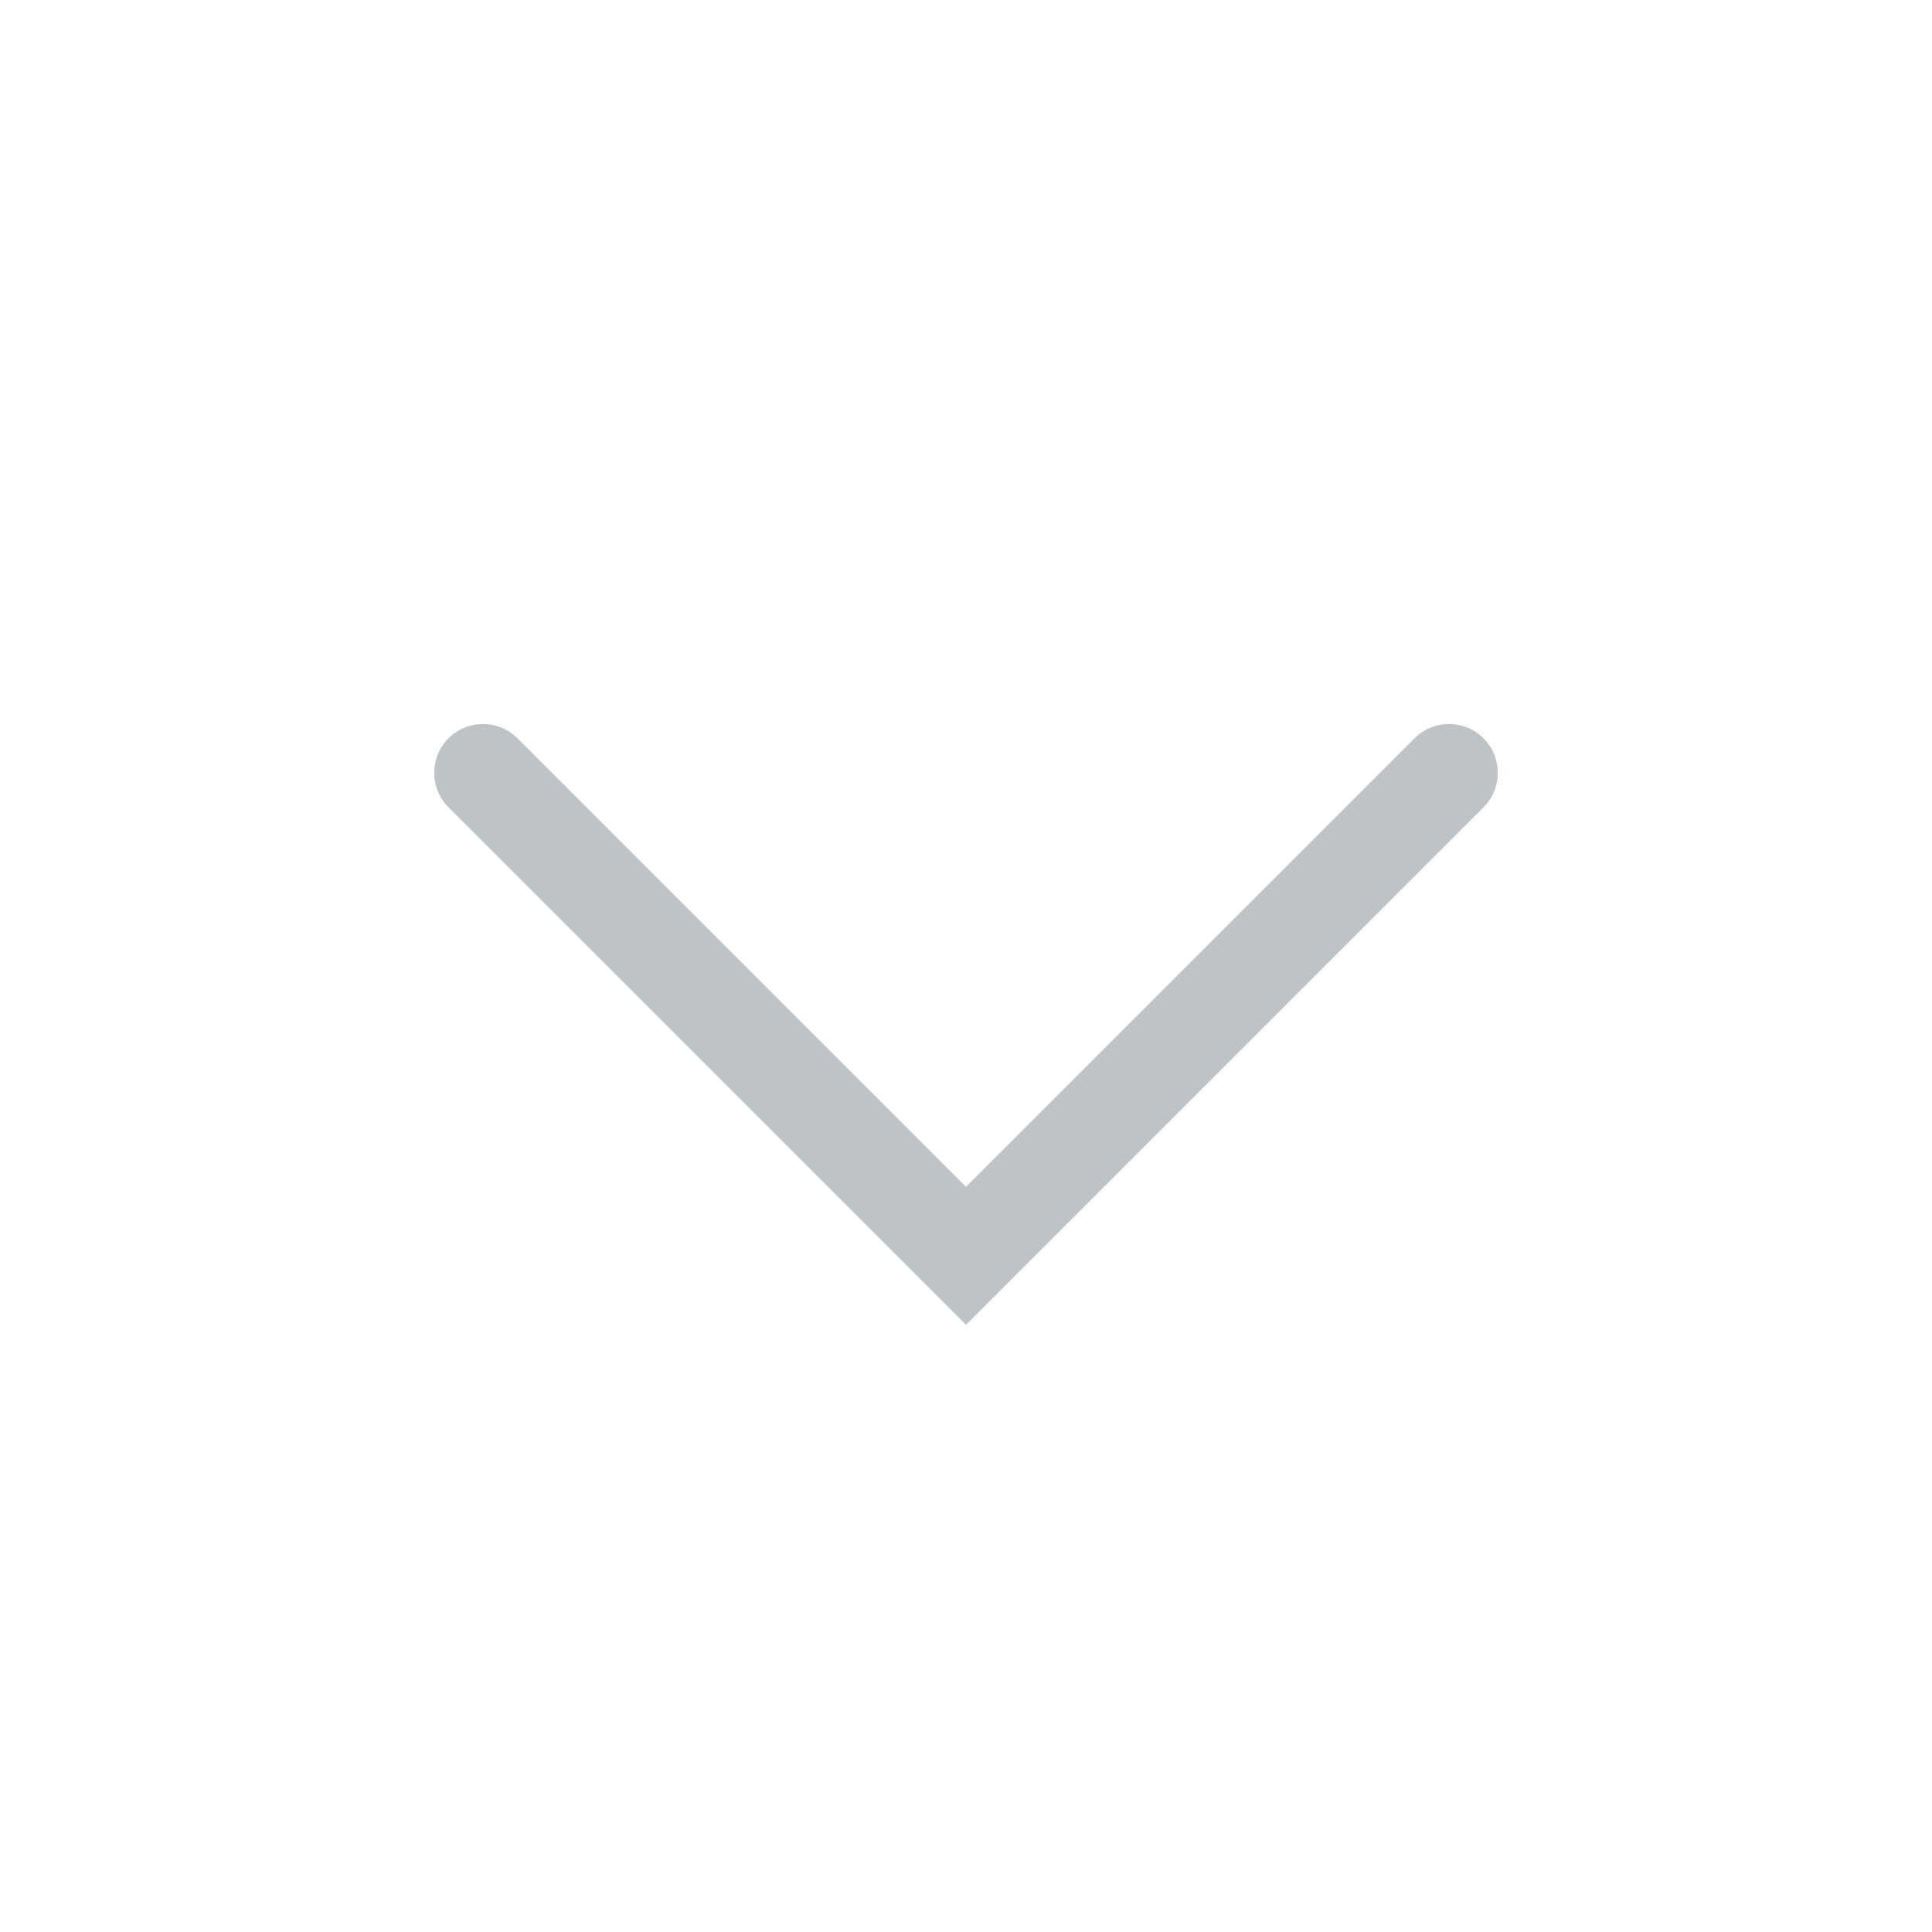
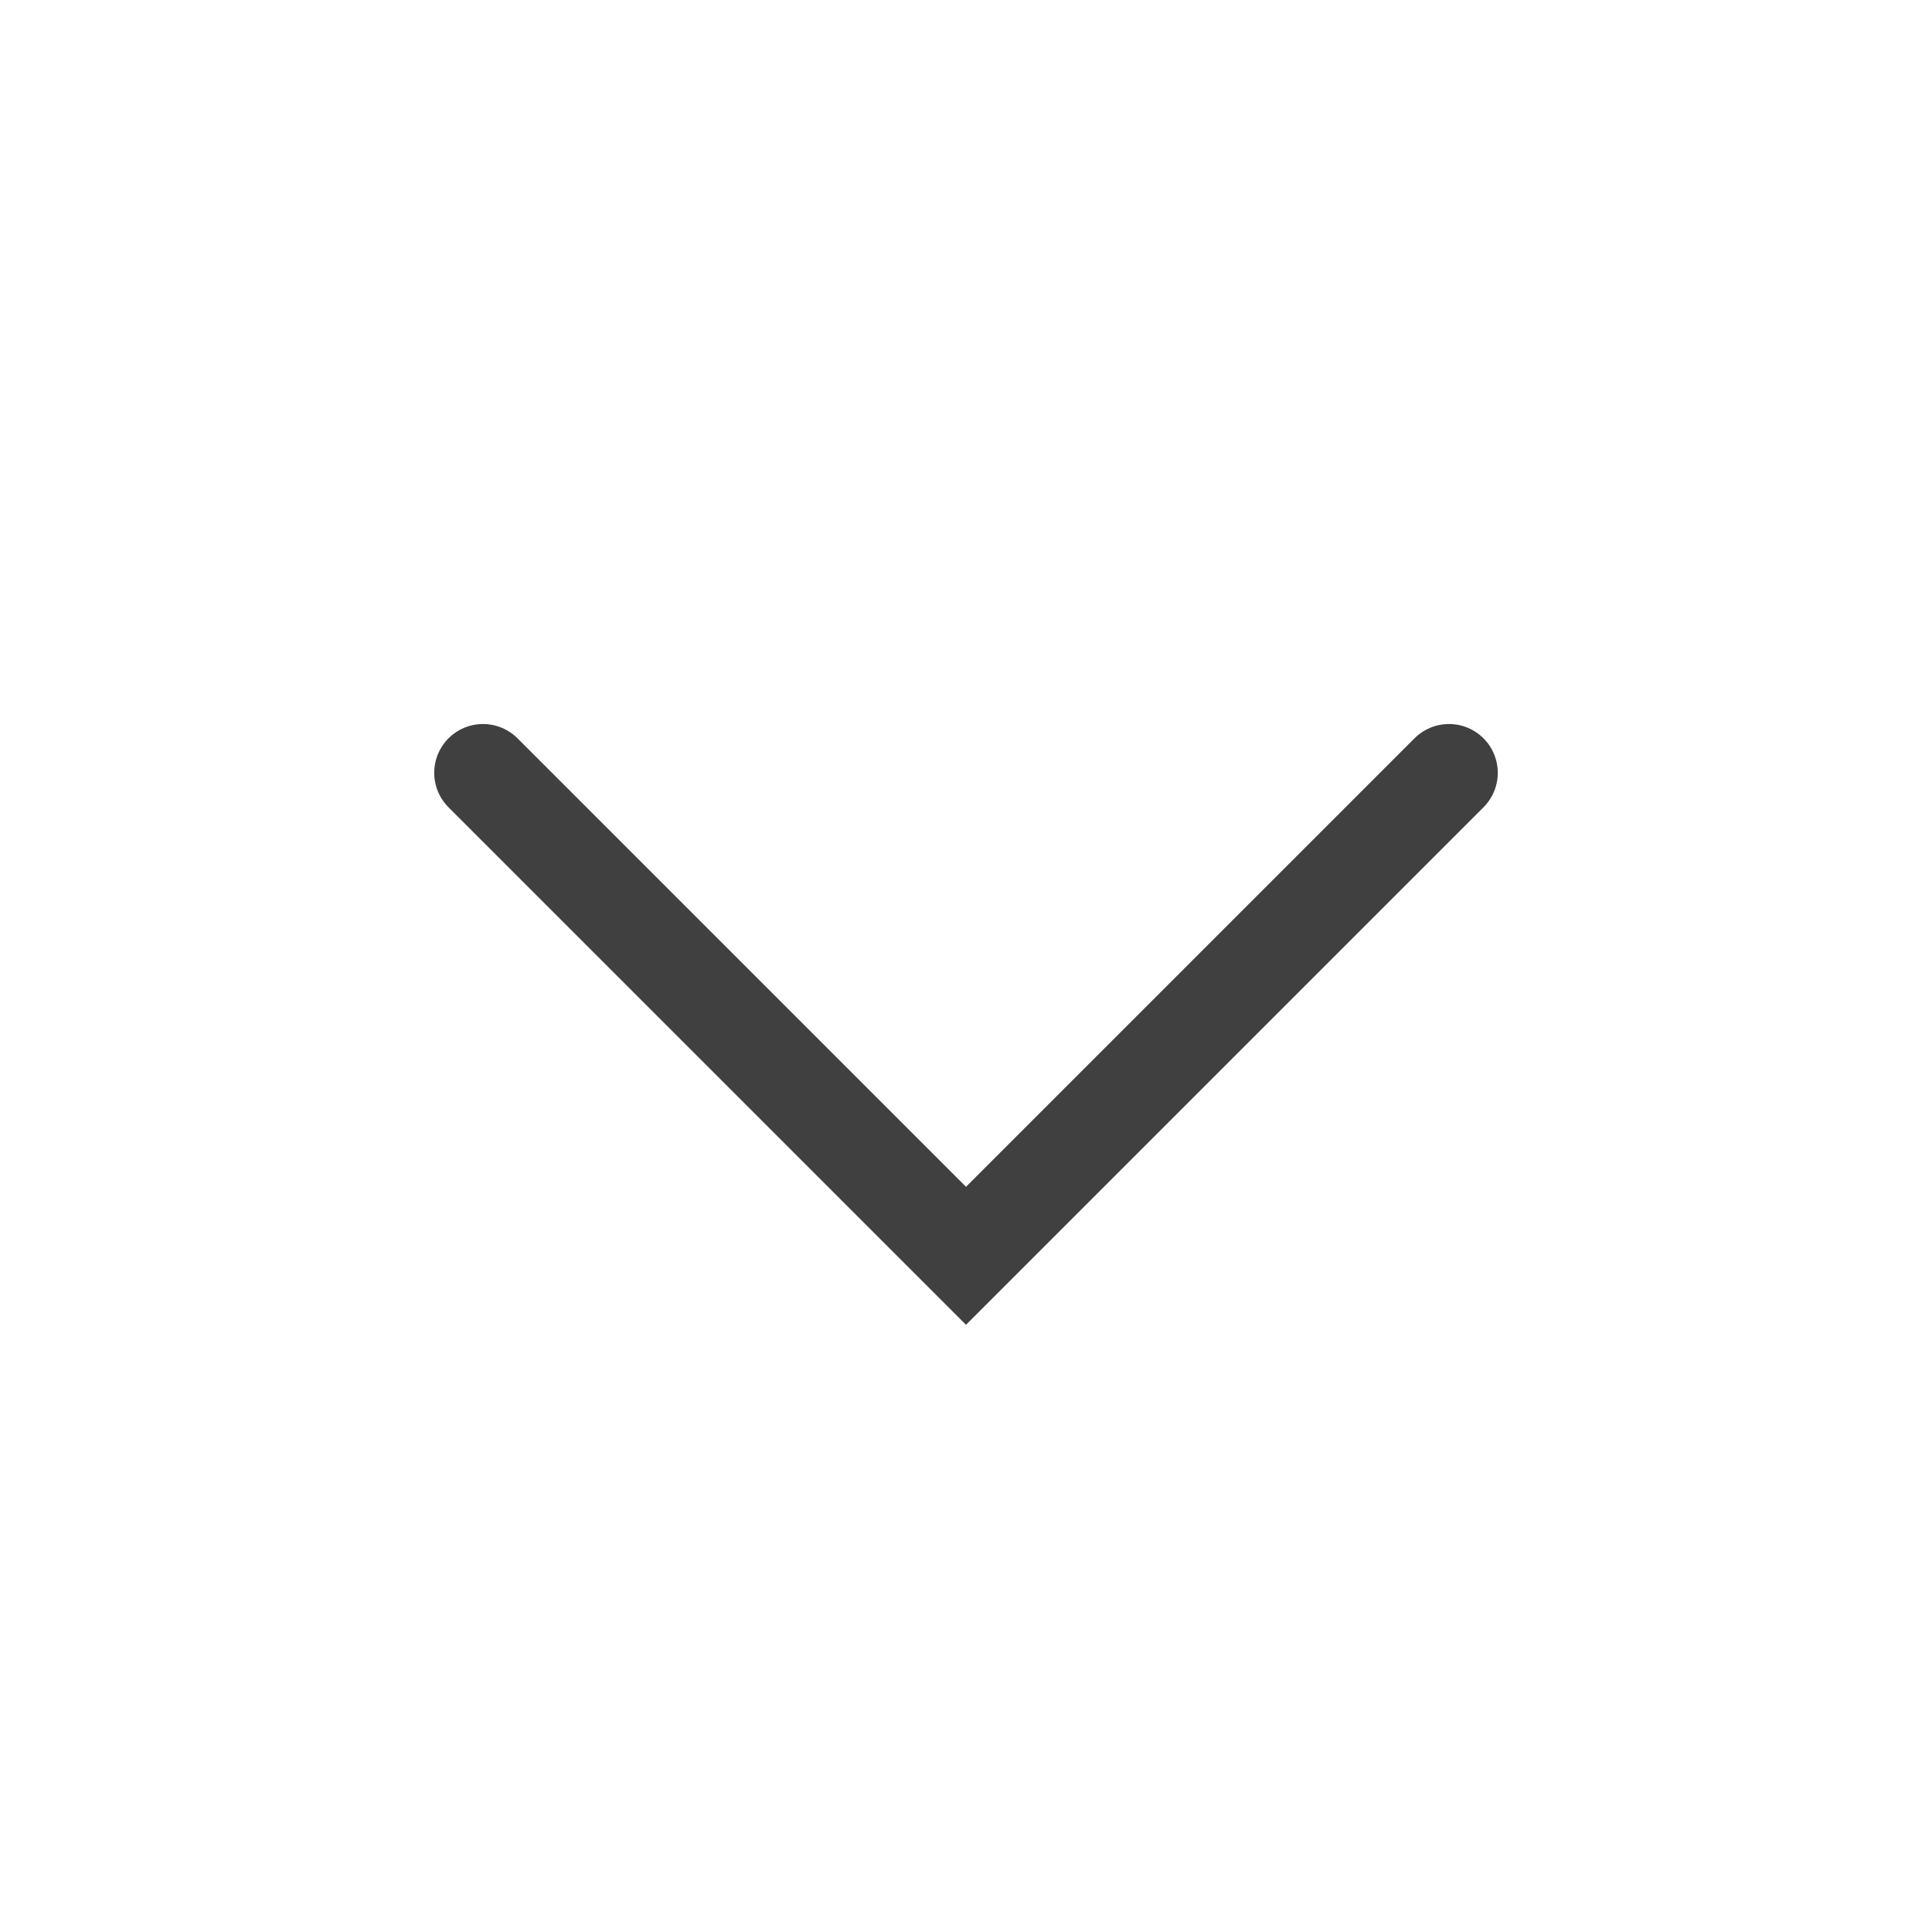
<svg xmlns="http://www.w3.org/2000/svg" viewBox="0 0 50 50" version="1.2" baseProfile="tiny">
  <defs>
</defs>
  <g fill="none" stroke="black" stroke-width="1" fill-rule="evenodd" stroke-linecap="square" stroke-linejoin="bevel">
-     <g fill="none" stroke="#bdc3c7" stroke-opacity="1" stroke-width="1.01" stroke-linecap="round" stroke-linejoin="miter" stroke-miterlimit="2" transform="matrix(2.5,0,0,2.5,2.5,2.5)" font-family="Noto Sans" font-size="10" font-weight="400" font-style="normal">
+     <g fill="none" stroke="#404040" stroke-opacity="1" stroke-width="1.01" stroke-linecap="round" stroke-linejoin="miter" stroke-miterlimit="2" transform="matrix(2.5,0,0,2.5,2.5,2.5)" font-family="Noto Sans" font-size="10" font-weight="400" font-style="normal">
      <polyline fill="none" vector-effect="none" points="4,7 9,12 14,7 " />
    </g>
    <g fill="none" stroke="#000000" stroke-opacity="1" stroke-width="1" stroke-linecap="square" stroke-linejoin="bevel" transform="matrix(1,0,0,1,0,0)" font-family="Noto Sans" font-size="10" font-weight="400" font-style="normal">
</g>
  </g>
</svg>
